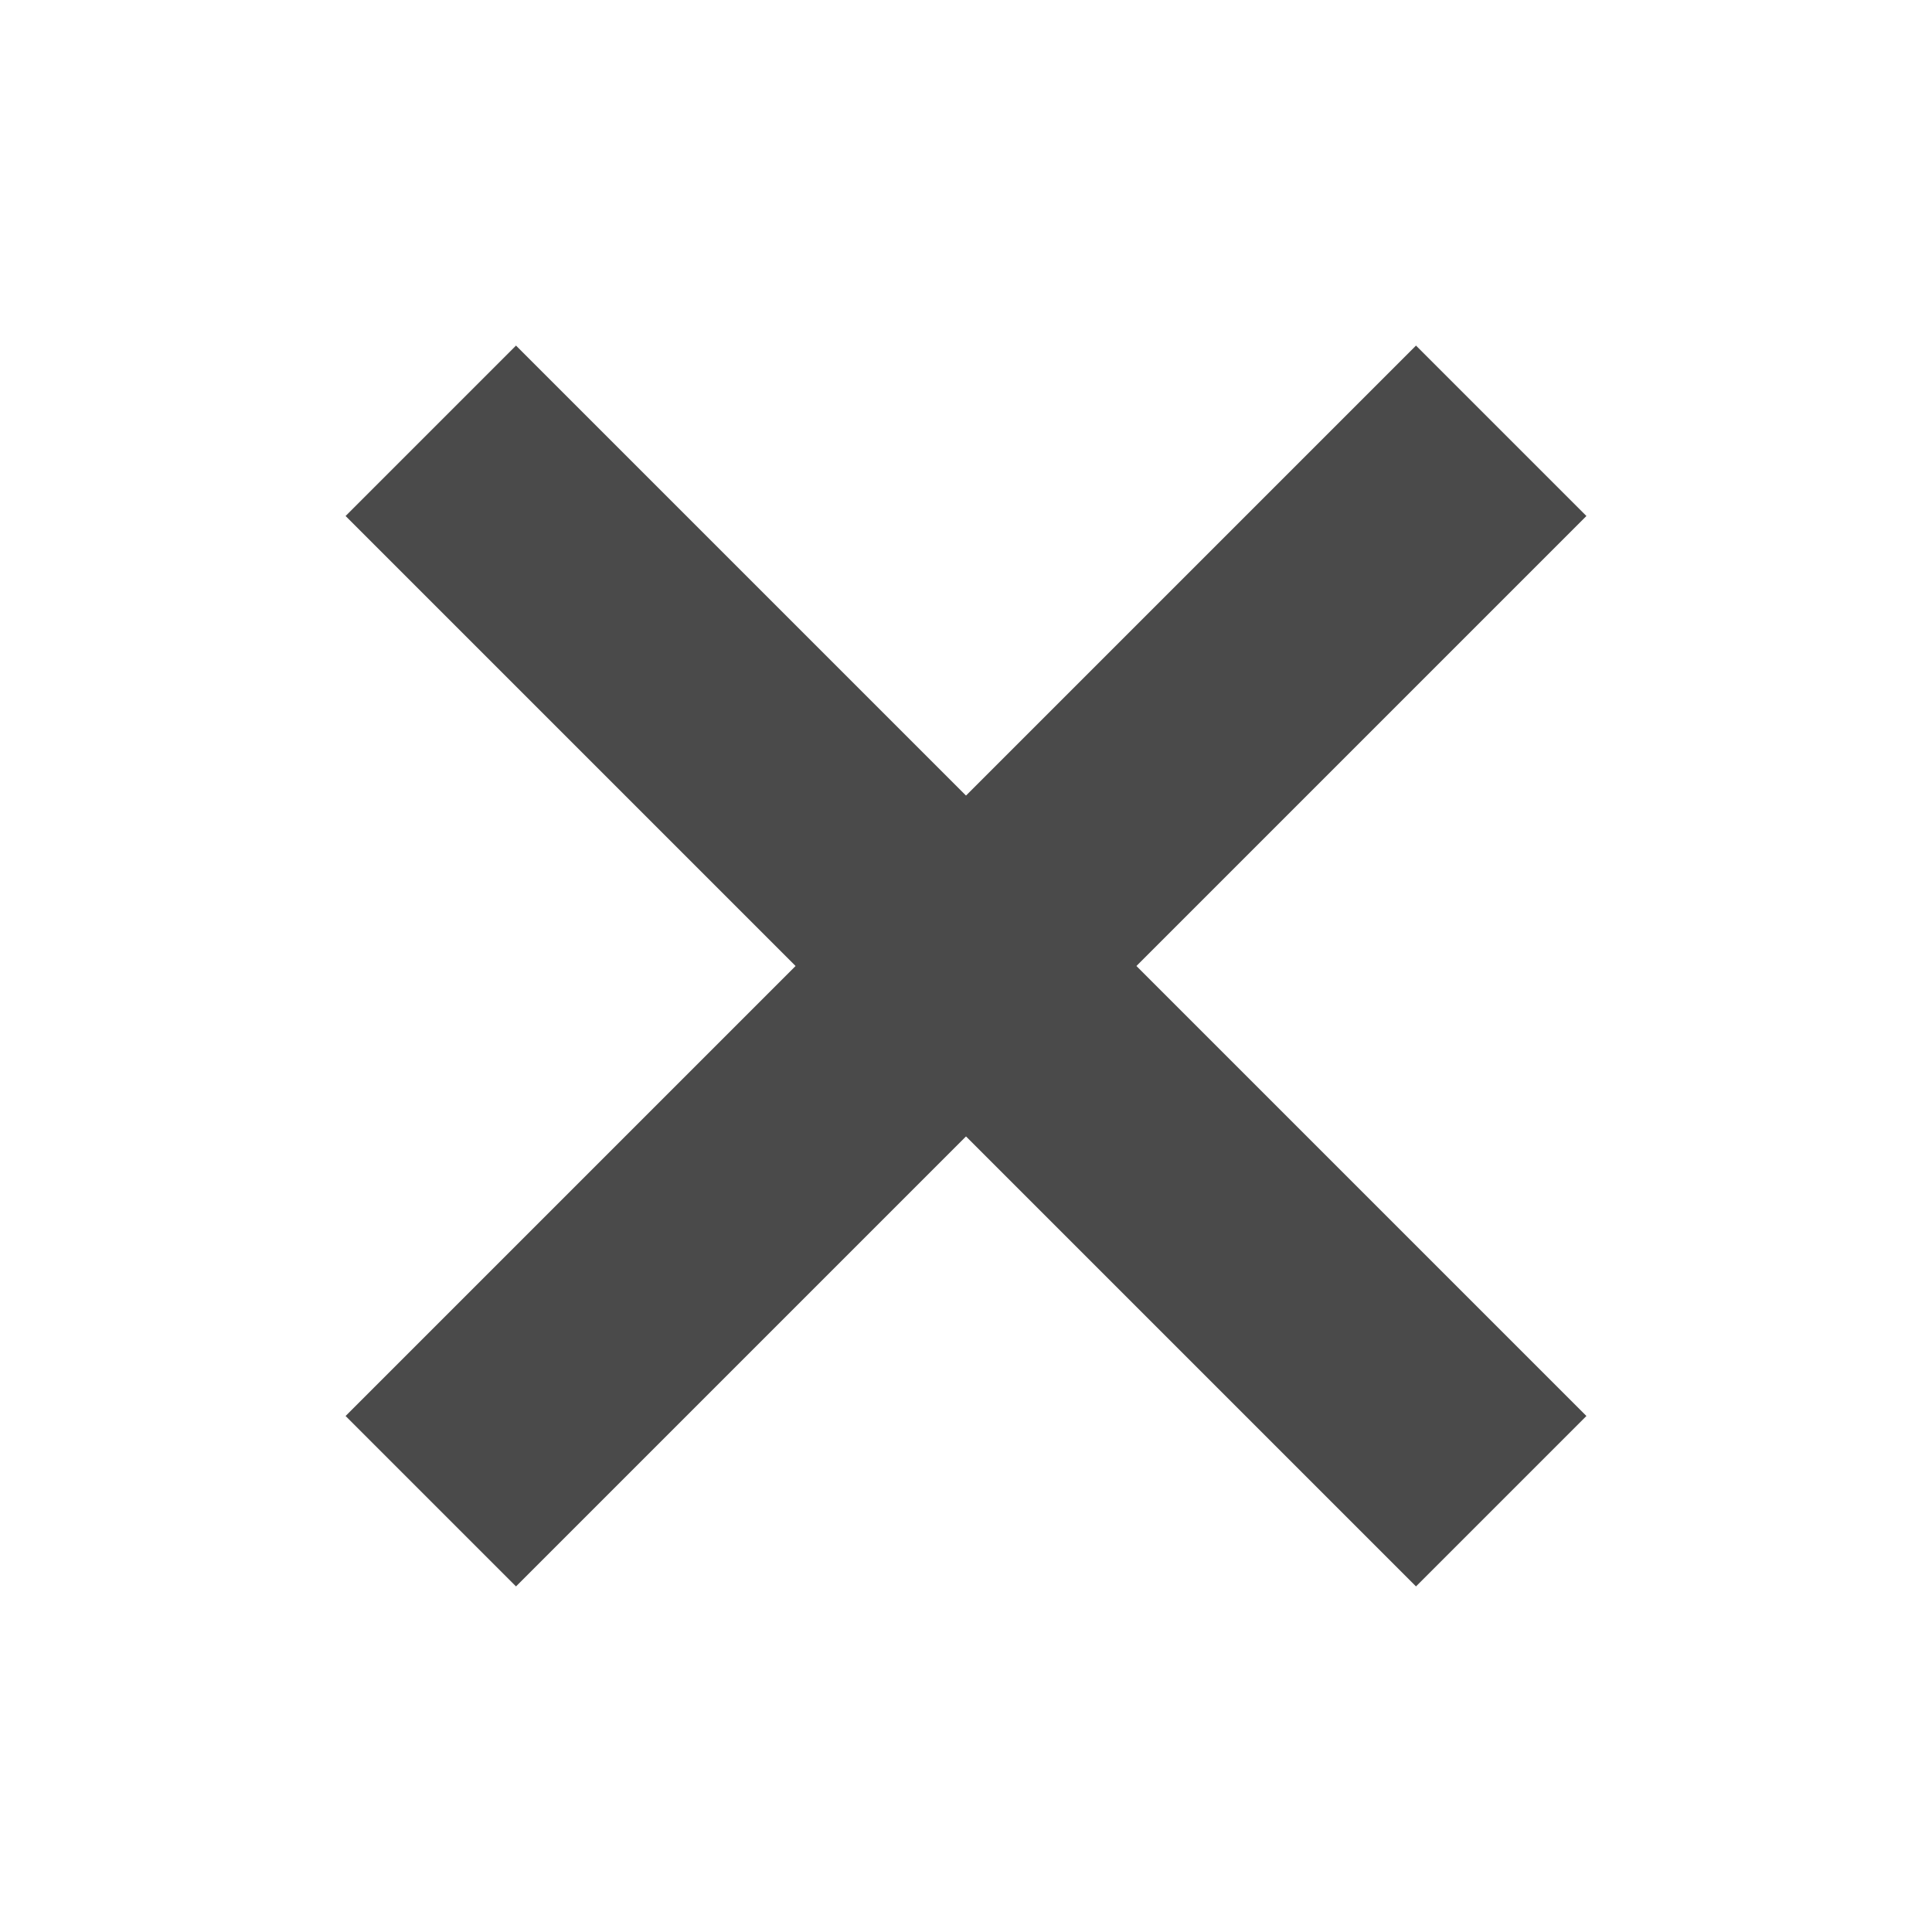
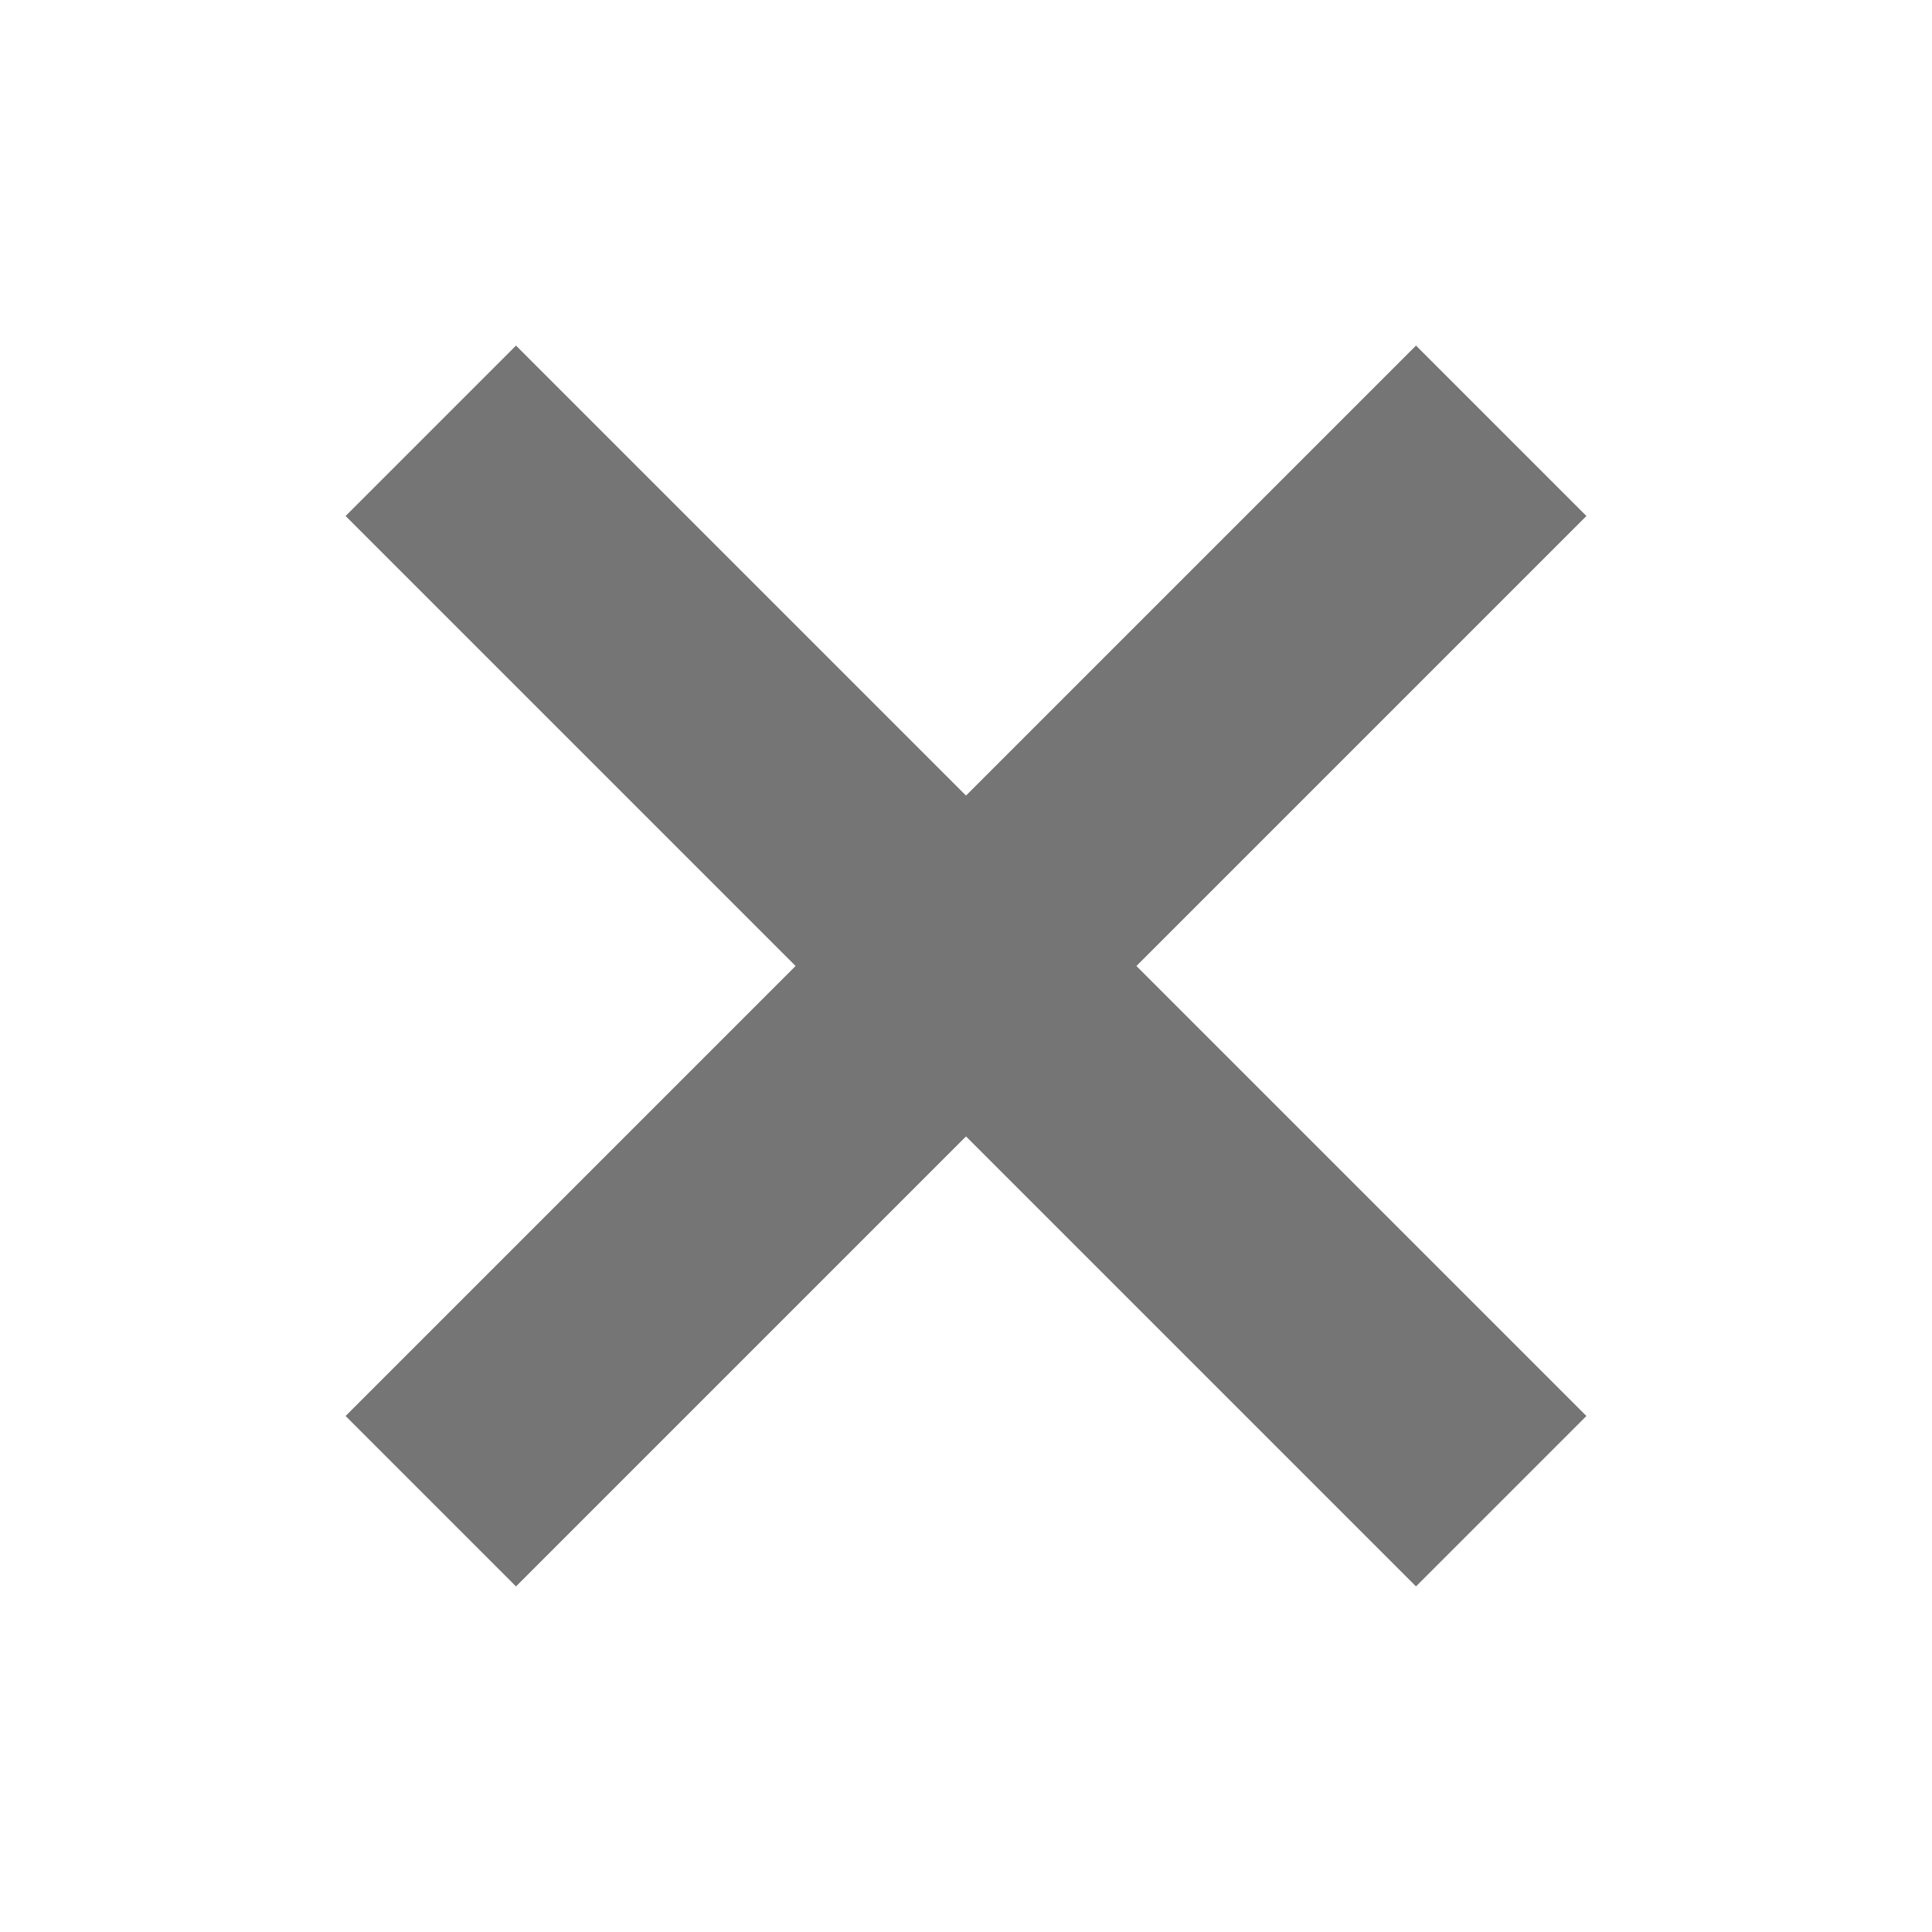
<svg xmlns="http://www.w3.org/2000/svg" fill="#000000" height="15" viewBox="0 0 24 24" width="15">
-   <path d="M19 6.41L17.59 5 12 10.59 6.41 5 5 6.41 10.59 12 5 17.59 6.41 19 12 13.41 17.59 19 19 17.59 13.41 12z" fill="#4A4A4A" stroke="#4A4A4A" />
+   <path d="M19 6.41L17.59 5 12 10.59 6.41 5 5 6.41 10.59 12 5 17.59 6.41 19 12 13.41 17.59 19 19 17.59 13.41 12z" fill="#757575" stroke="#757575" />
  <path d="M0 0h24v24H0z" fill="none" />
</svg>
